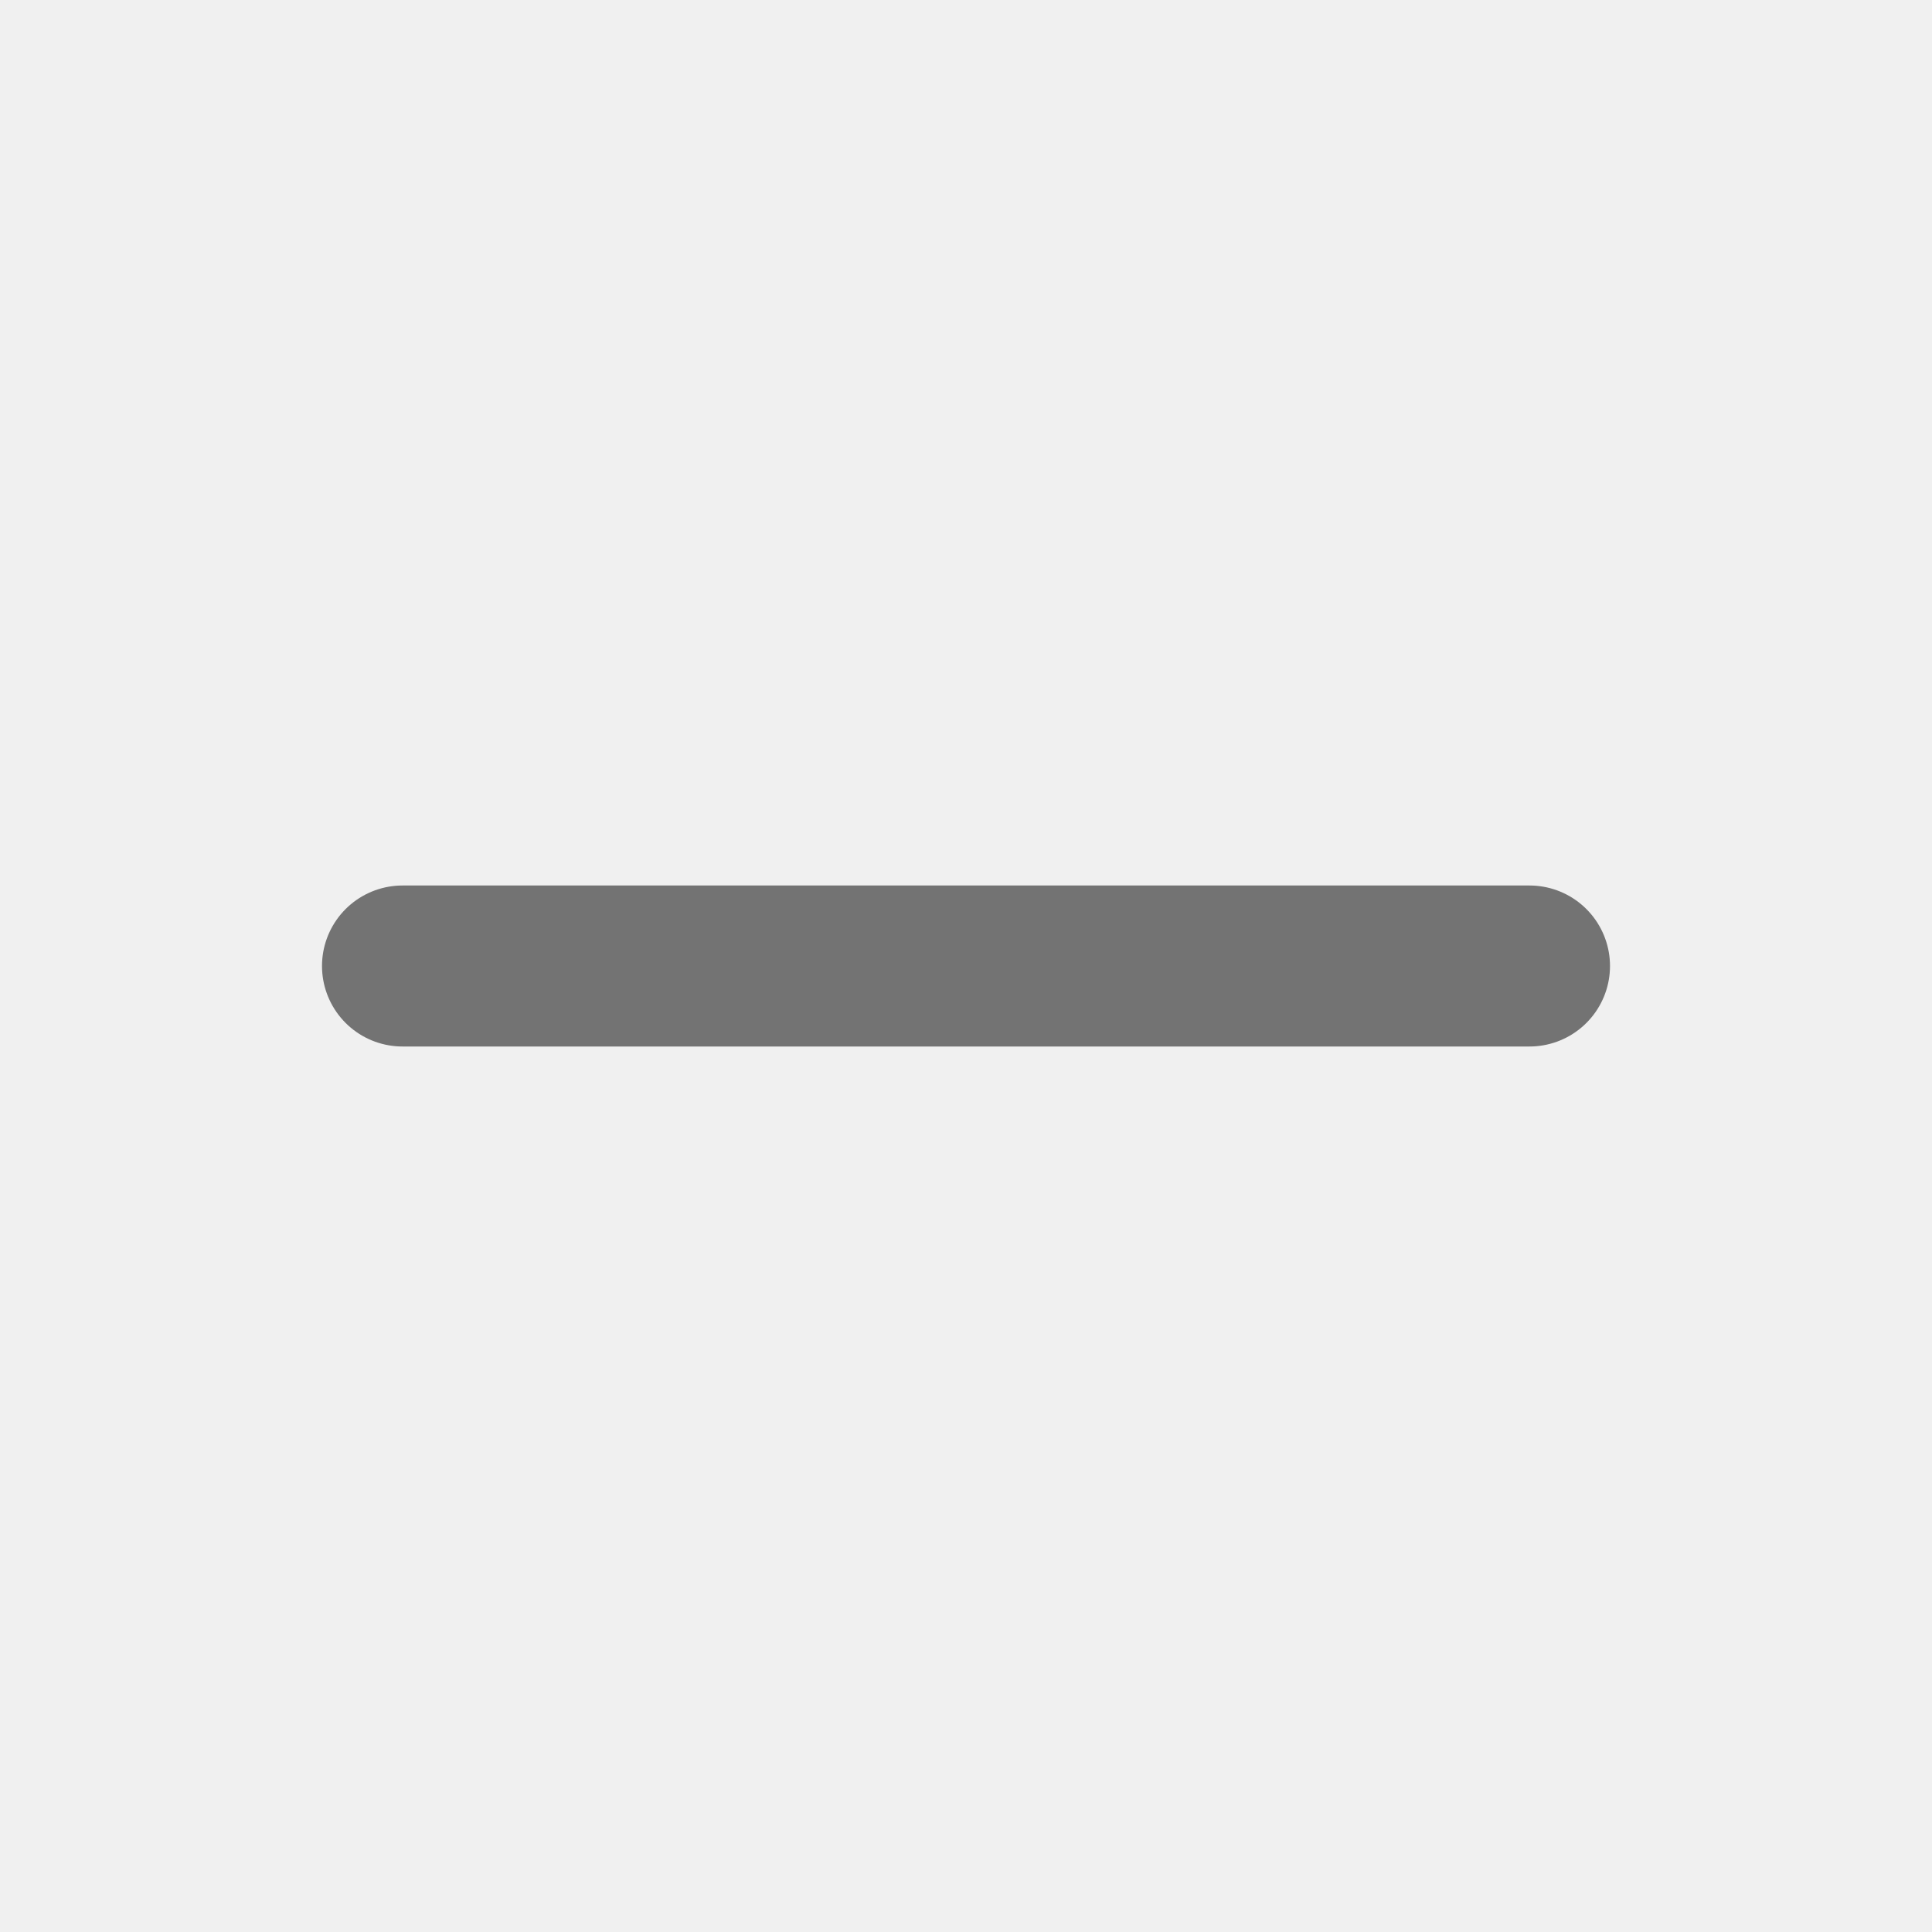
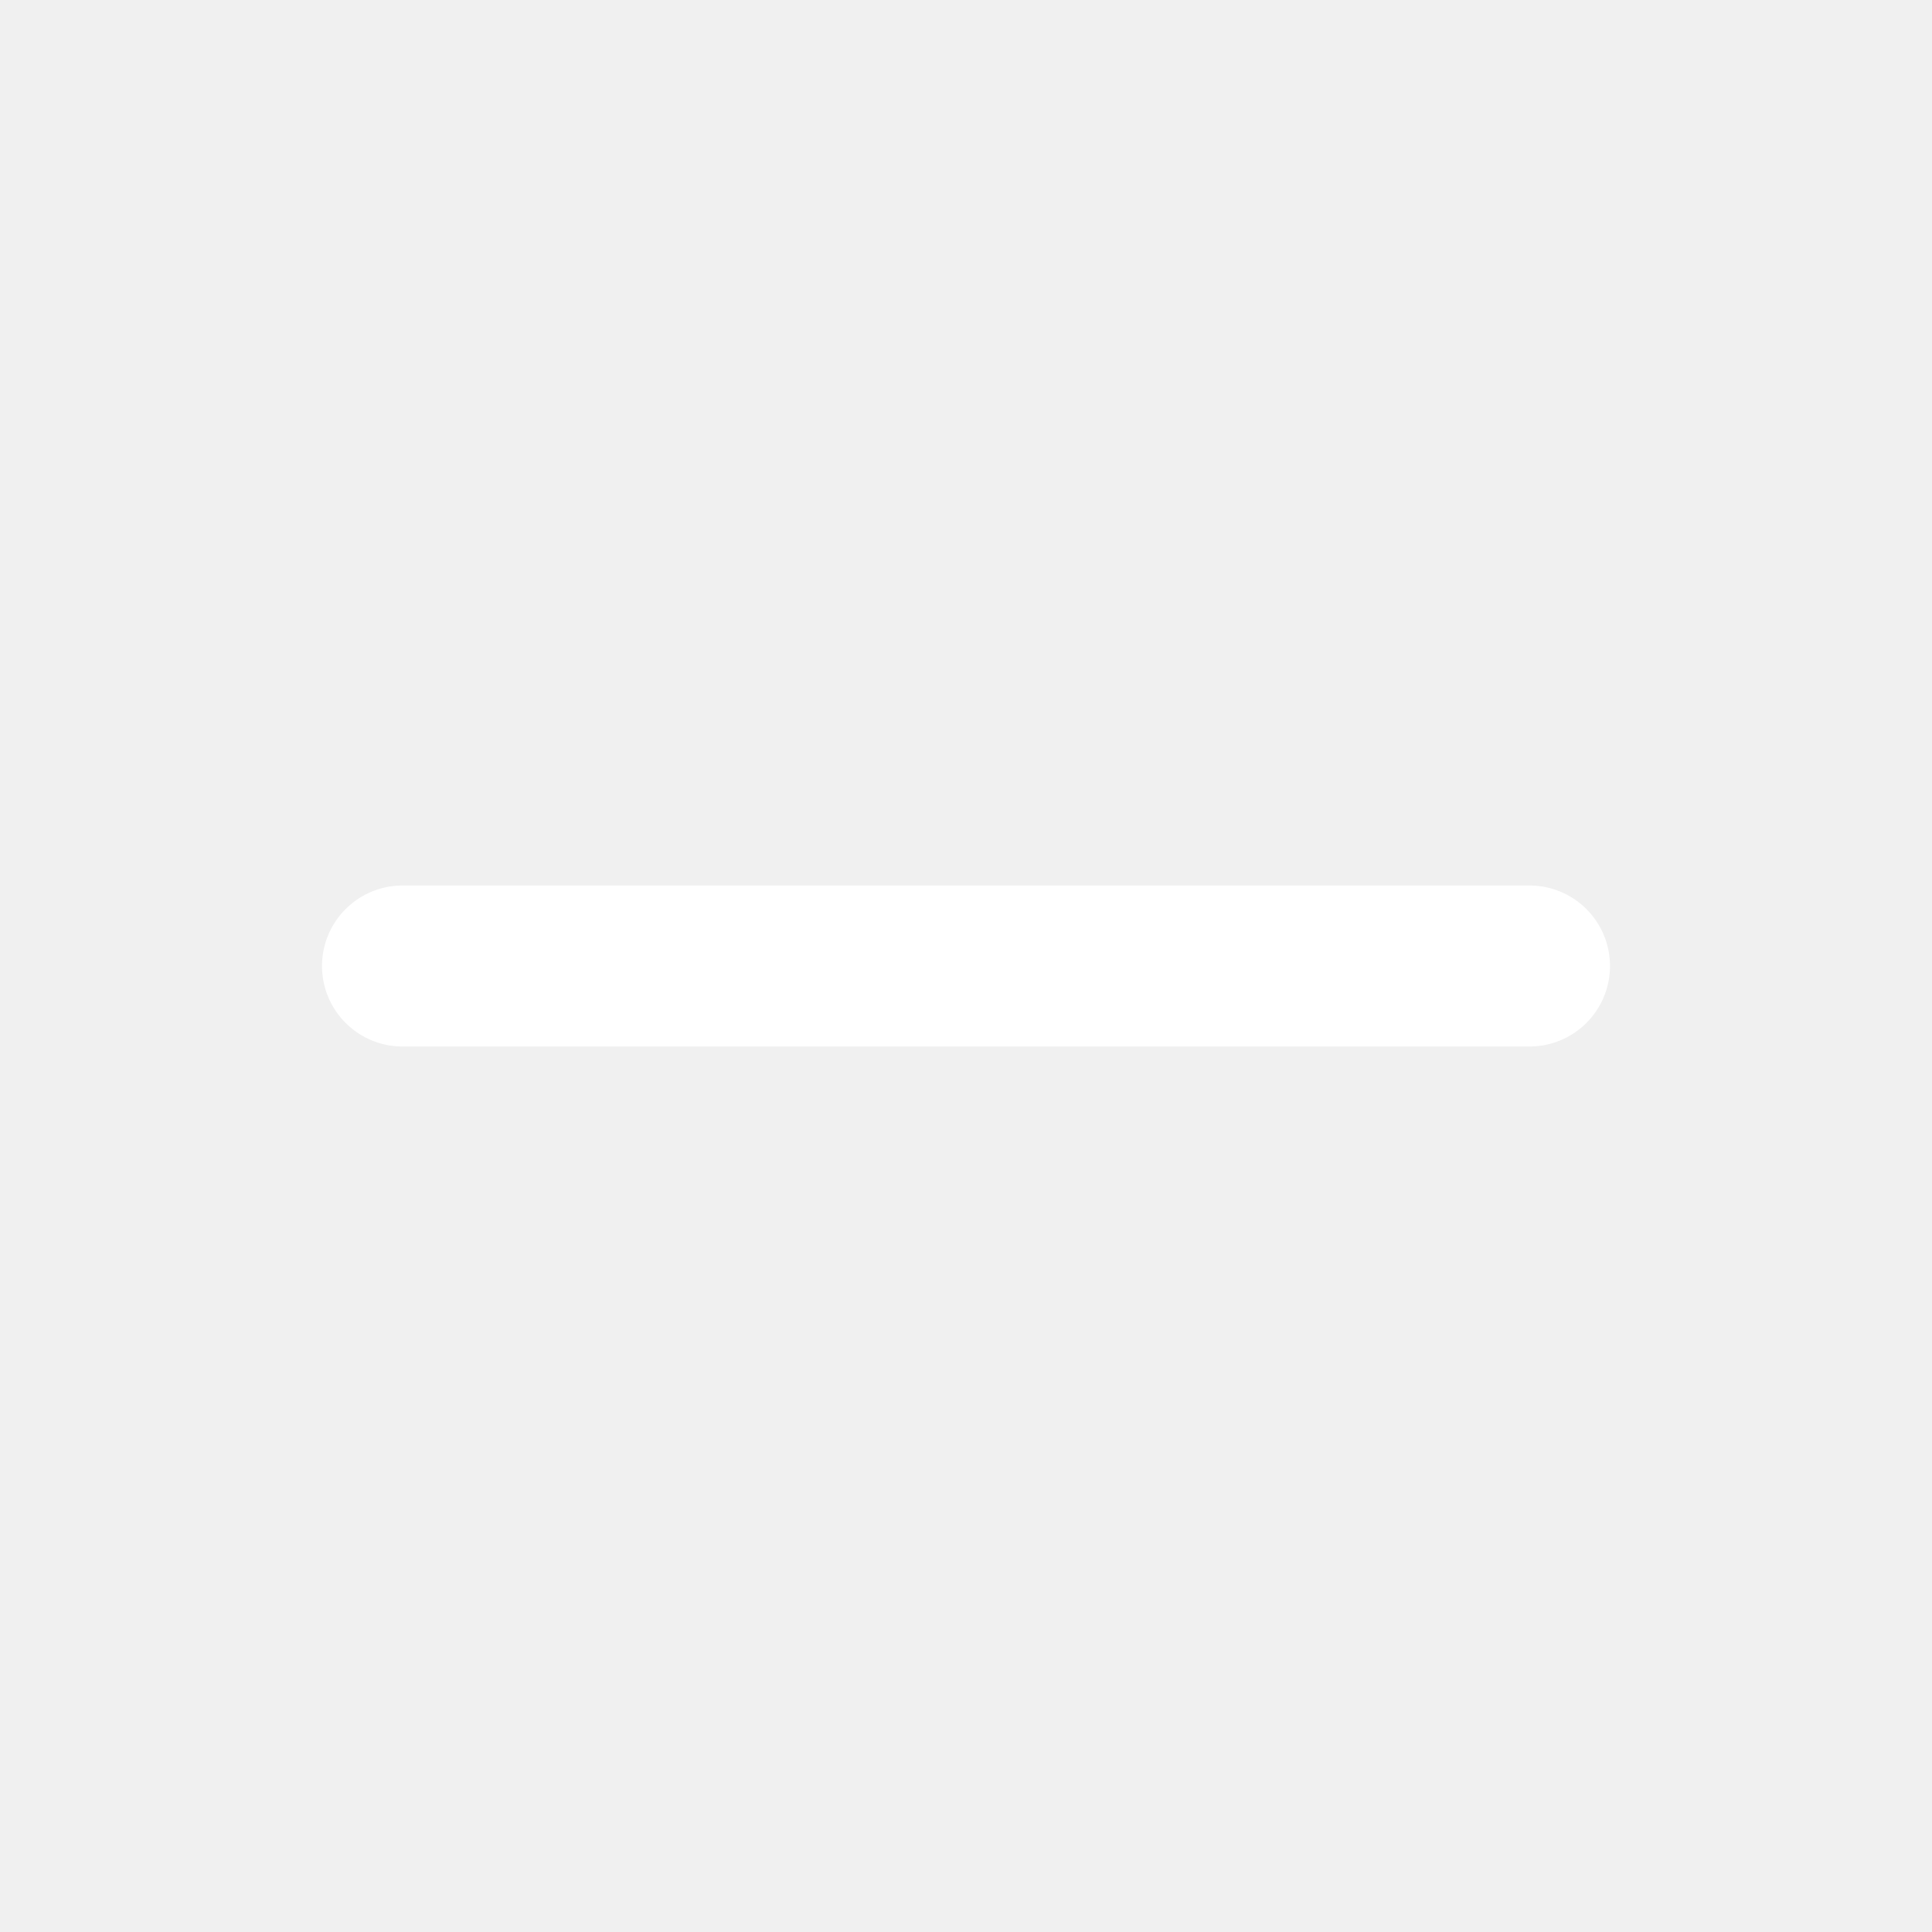
- <svg xmlns="http://www.w3.org/2000/svg" width="24" height="24" viewBox="0 0 24 24" fill="none" stroke="#737373" stroke-width="2" stroke-linecap="round" stroke-linejoin="round">
+ <svg xmlns="http://www.w3.org/2000/svg" width="24" height="24" viewBox="0 0 24 24" fill="none" stroke="#fff" stroke-width="2" stroke-linecap="round" stroke-linejoin="round">
  <path d="M5 12h14" />
</svg>
